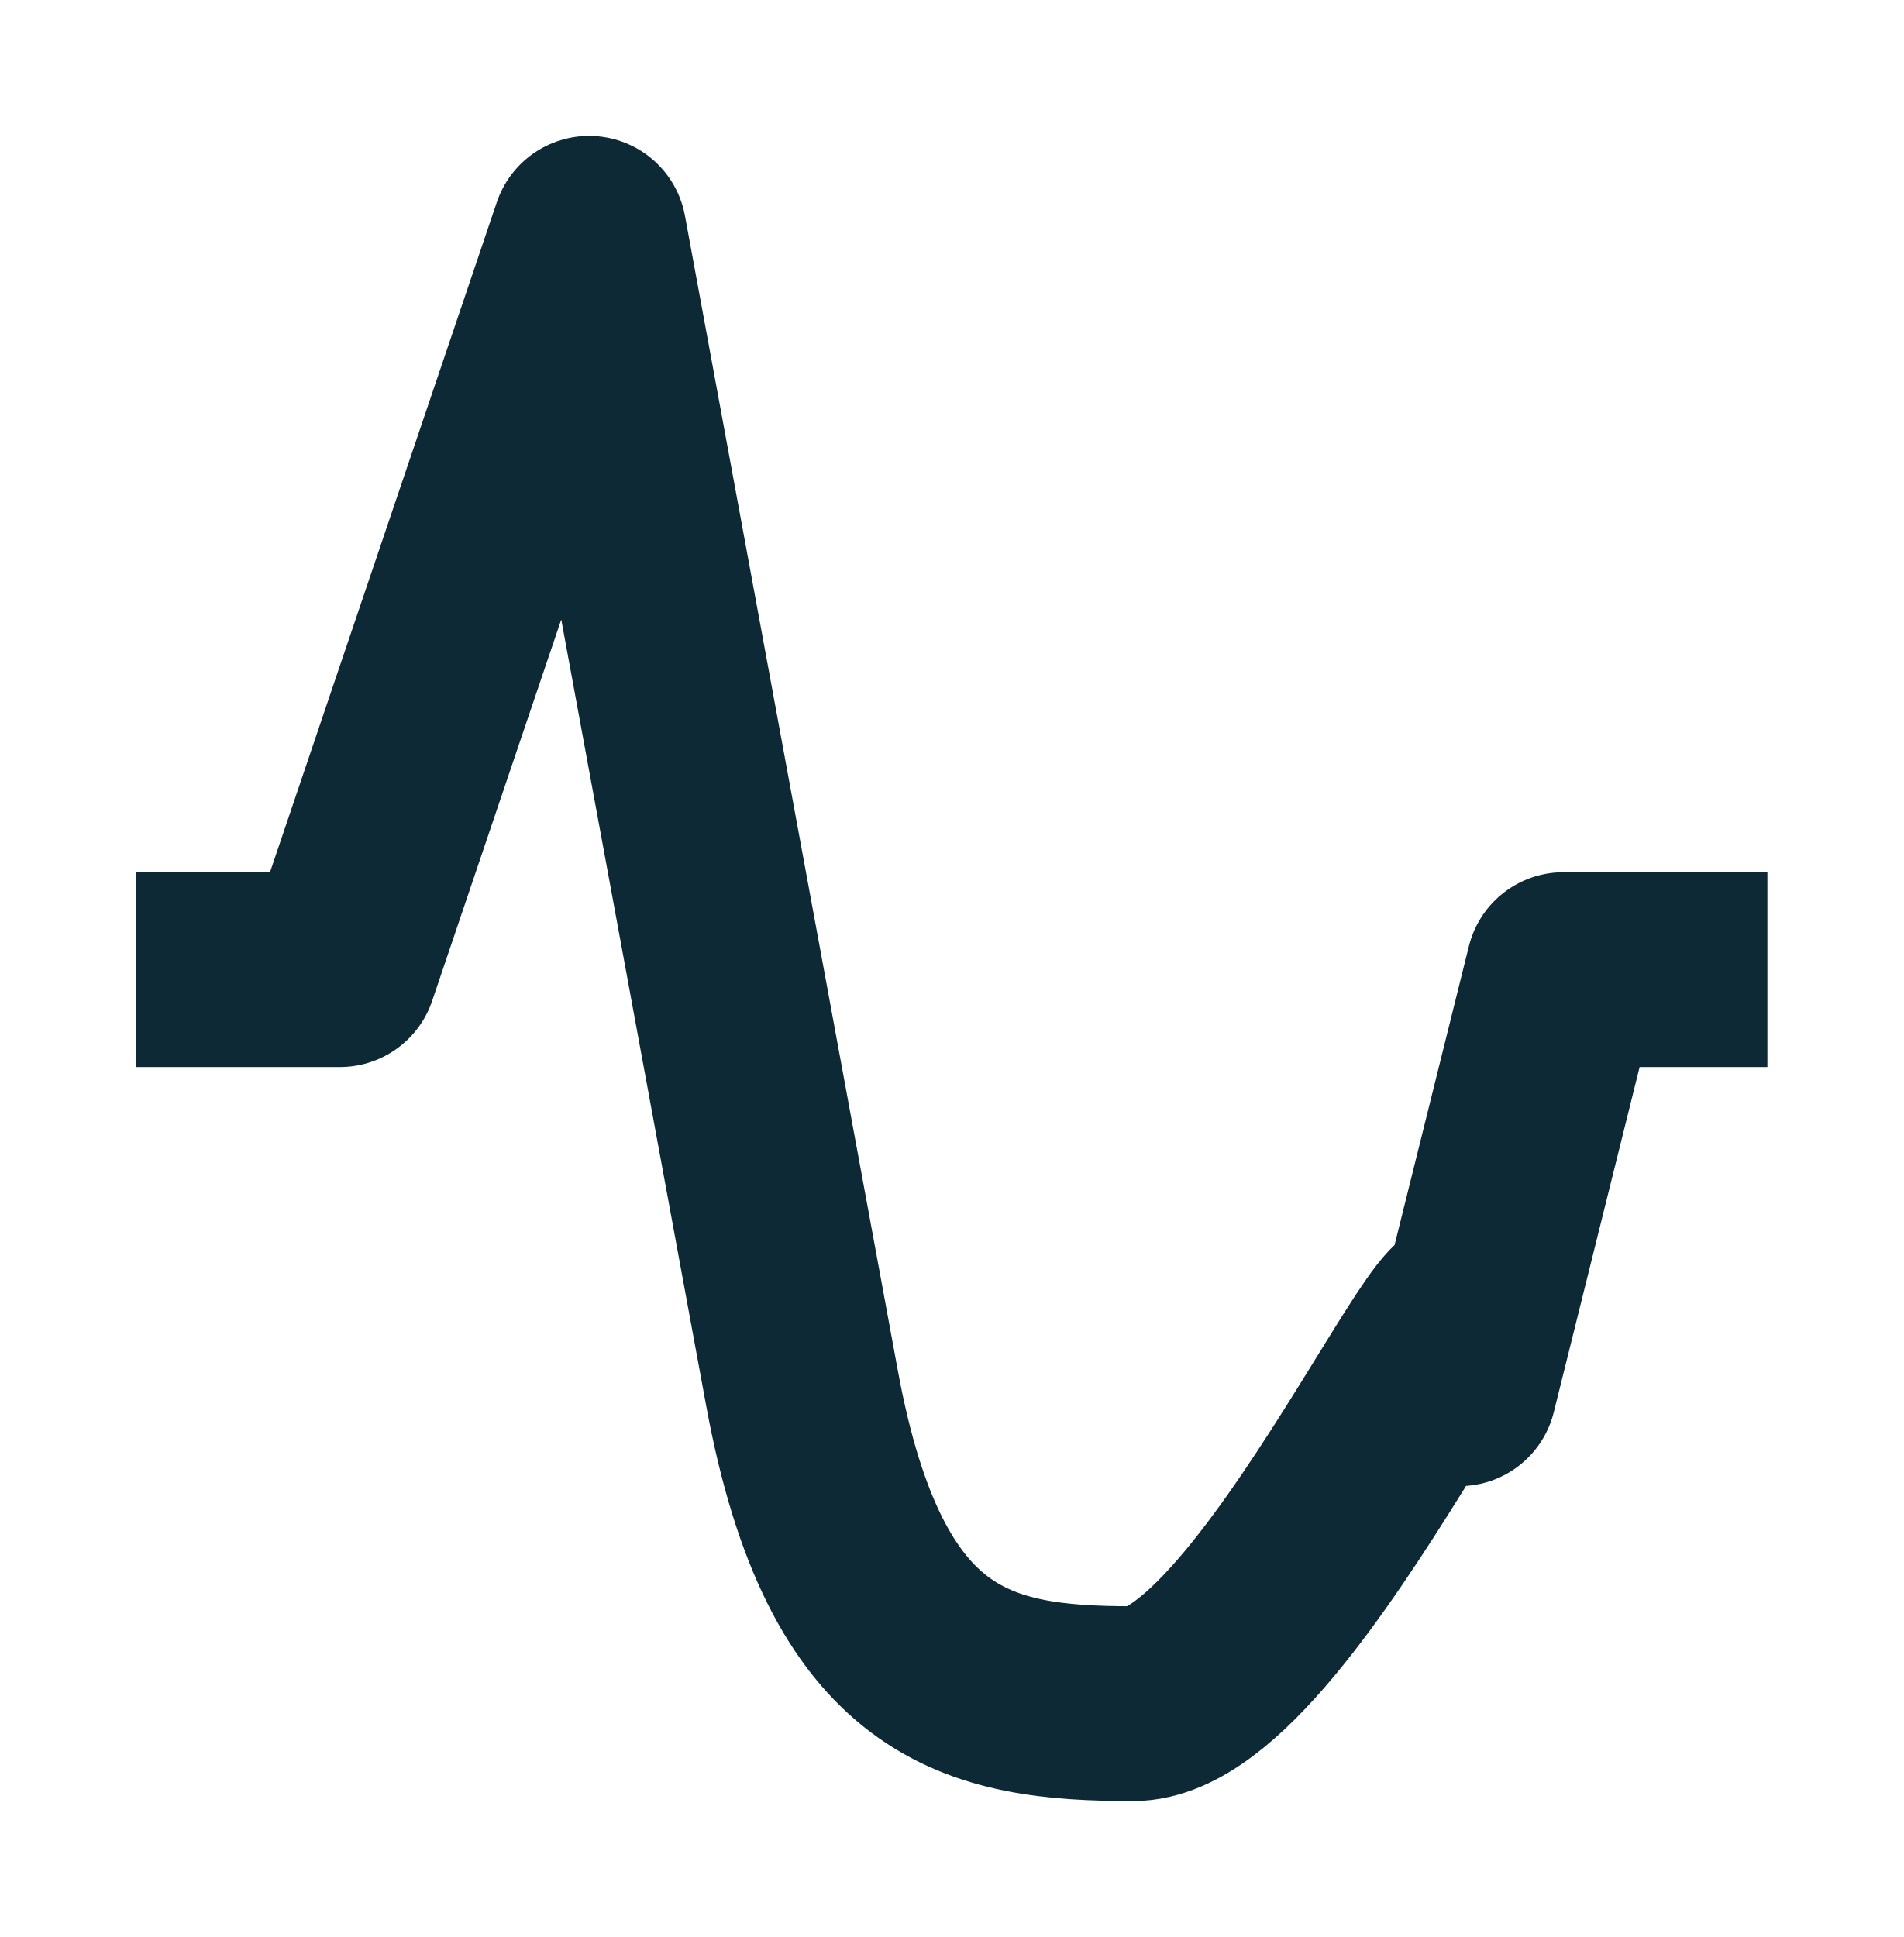
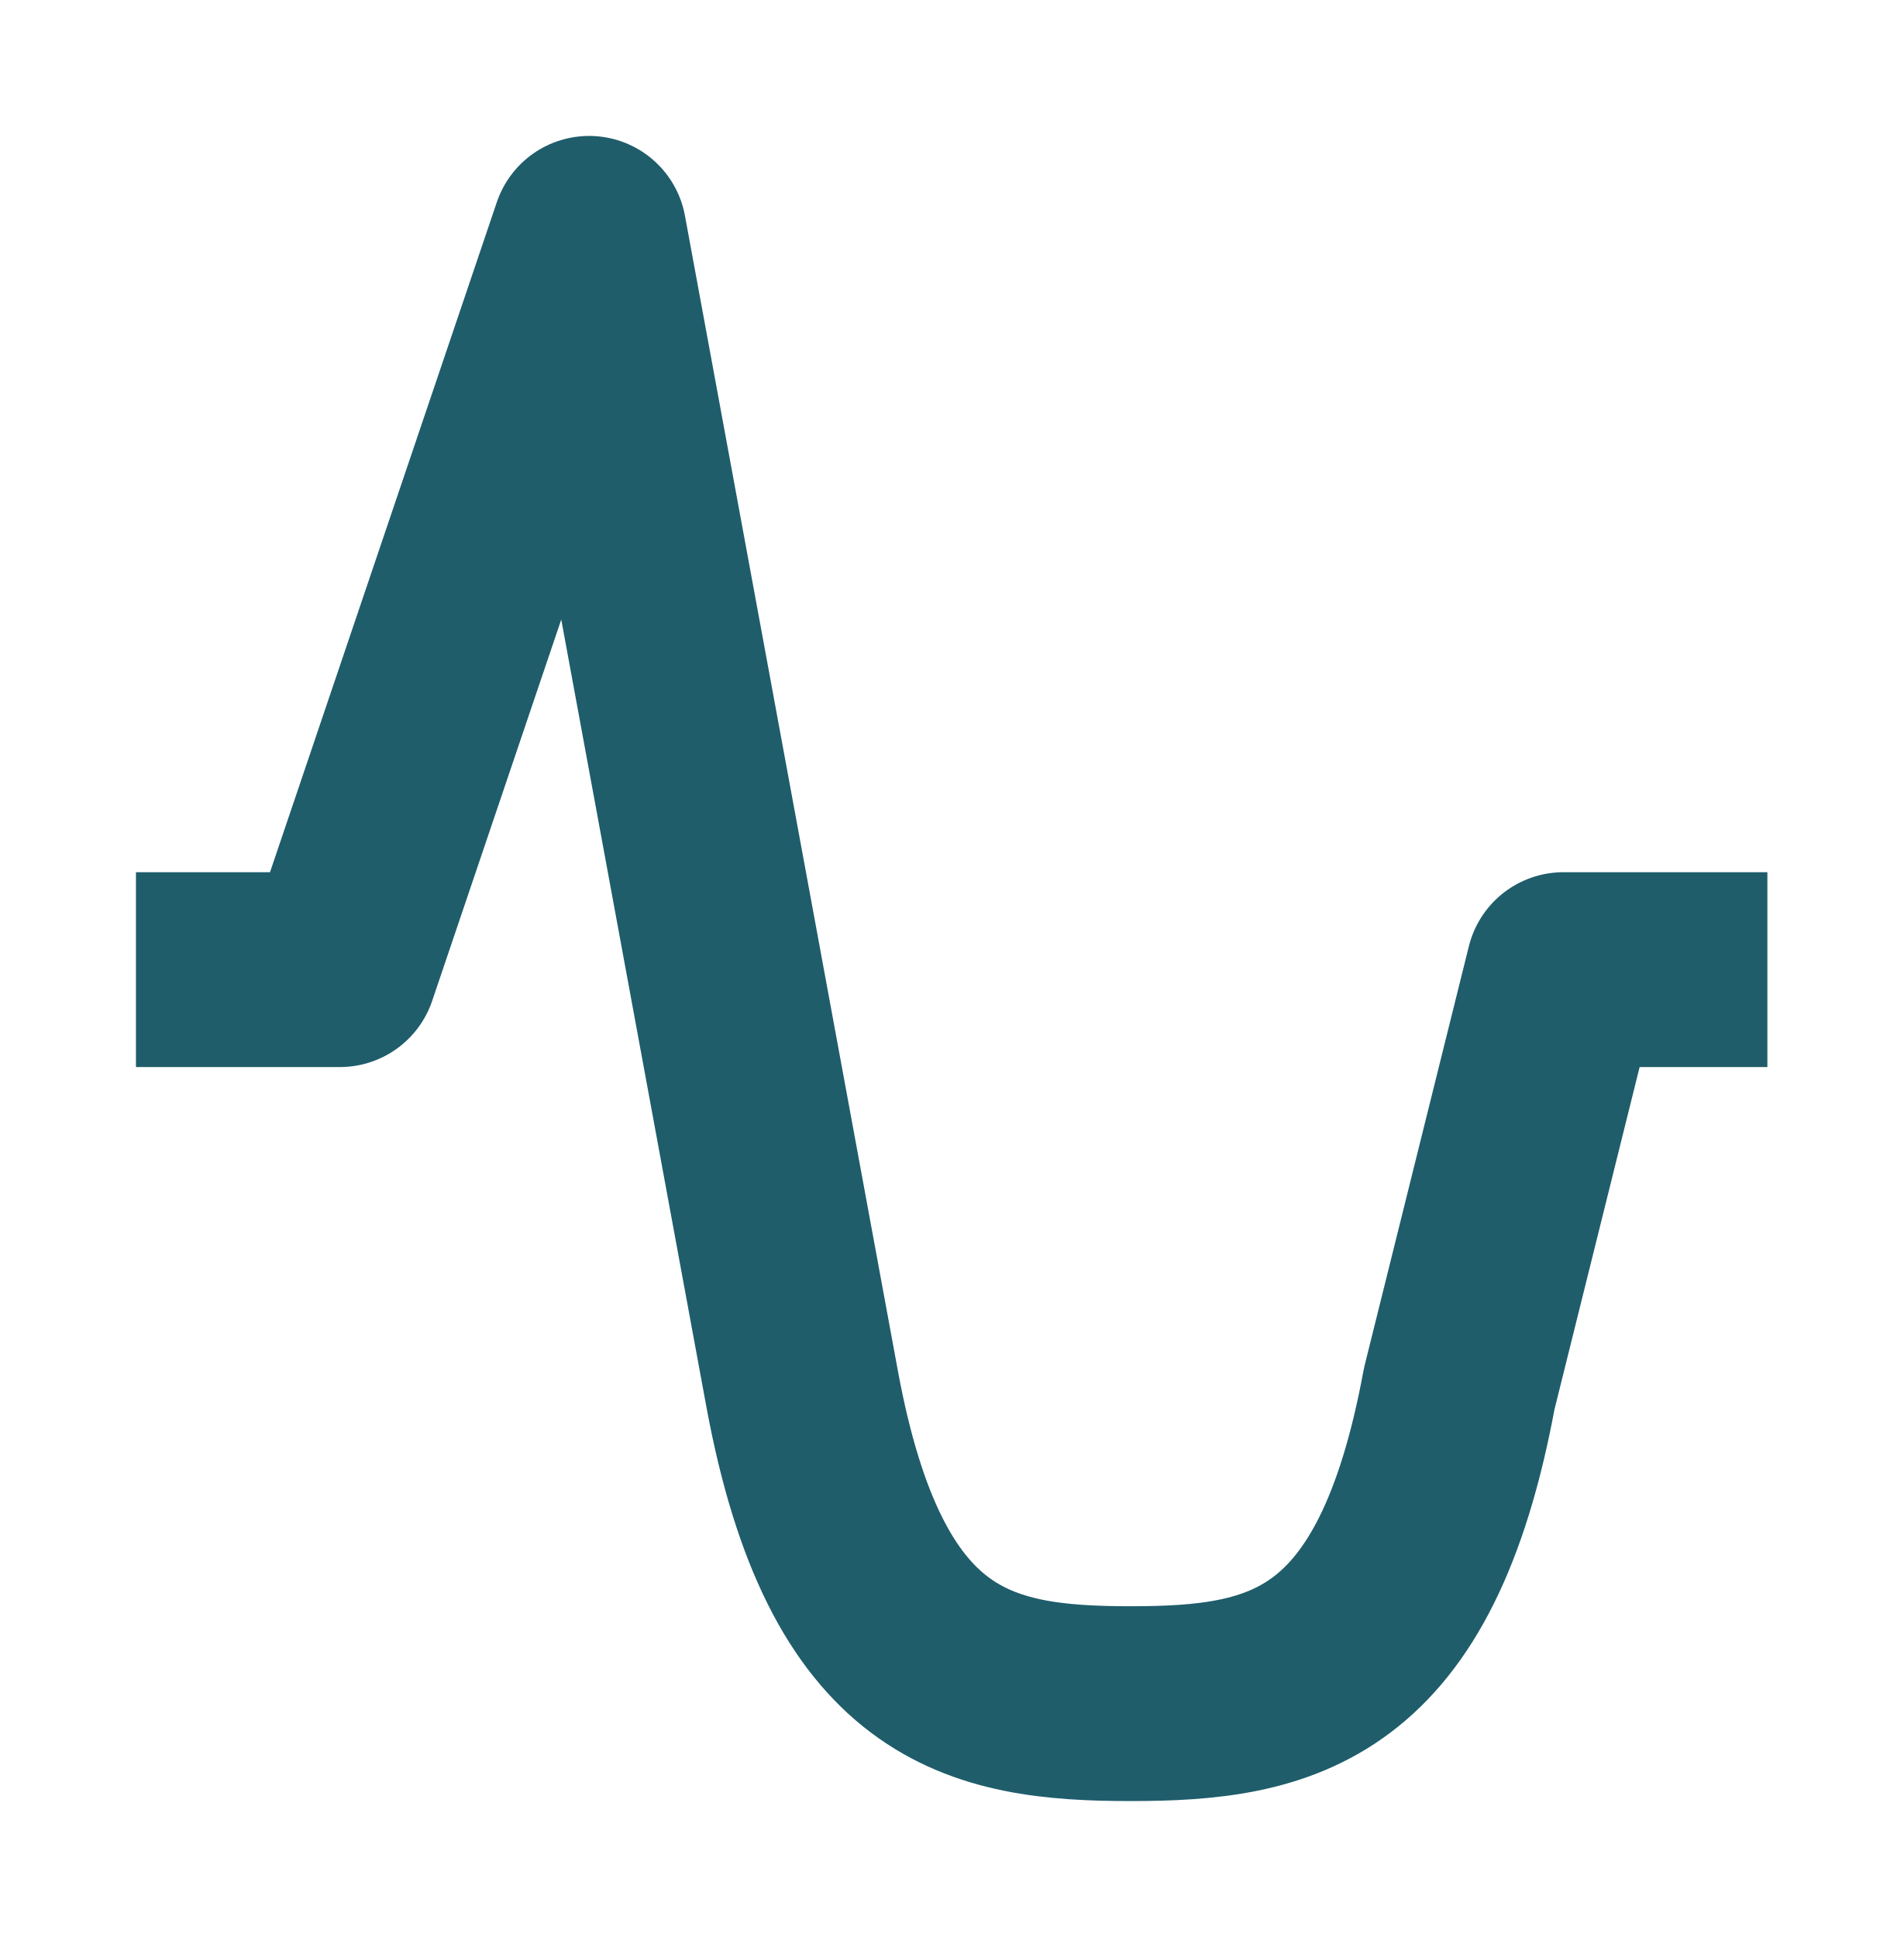
<svg xmlns="http://www.w3.org/2000/svg" viewBox="12 7.20 84 85.50" width="336" height="342" role="img">
-   <path d="M18 50 L27 50 L38 17.50 L47.40 68.50 C49.76 81.28 55.20 82.40 62 82.40 C68.80 82.40 79.54 55.88 76.40 68.50 L81 50 L90 50" fill="none" stroke="#0D2935" stroke-width="8.60" stroke-linecap="butt" stroke-linejoin="round" />
+   <path d="M18 50 L27 50 L38 17.50 L47.40 68.50 C49.76 81.28 55.20 82.40 61.90 82.40 C68.60 82.40 74.04 81.28 76.40 68.50 L81 50 L90 50" fill="none" stroke="#1F5D6B" stroke-width="8.60" stroke-linecap="butt" stroke-linejoin="round" />
</svg>
